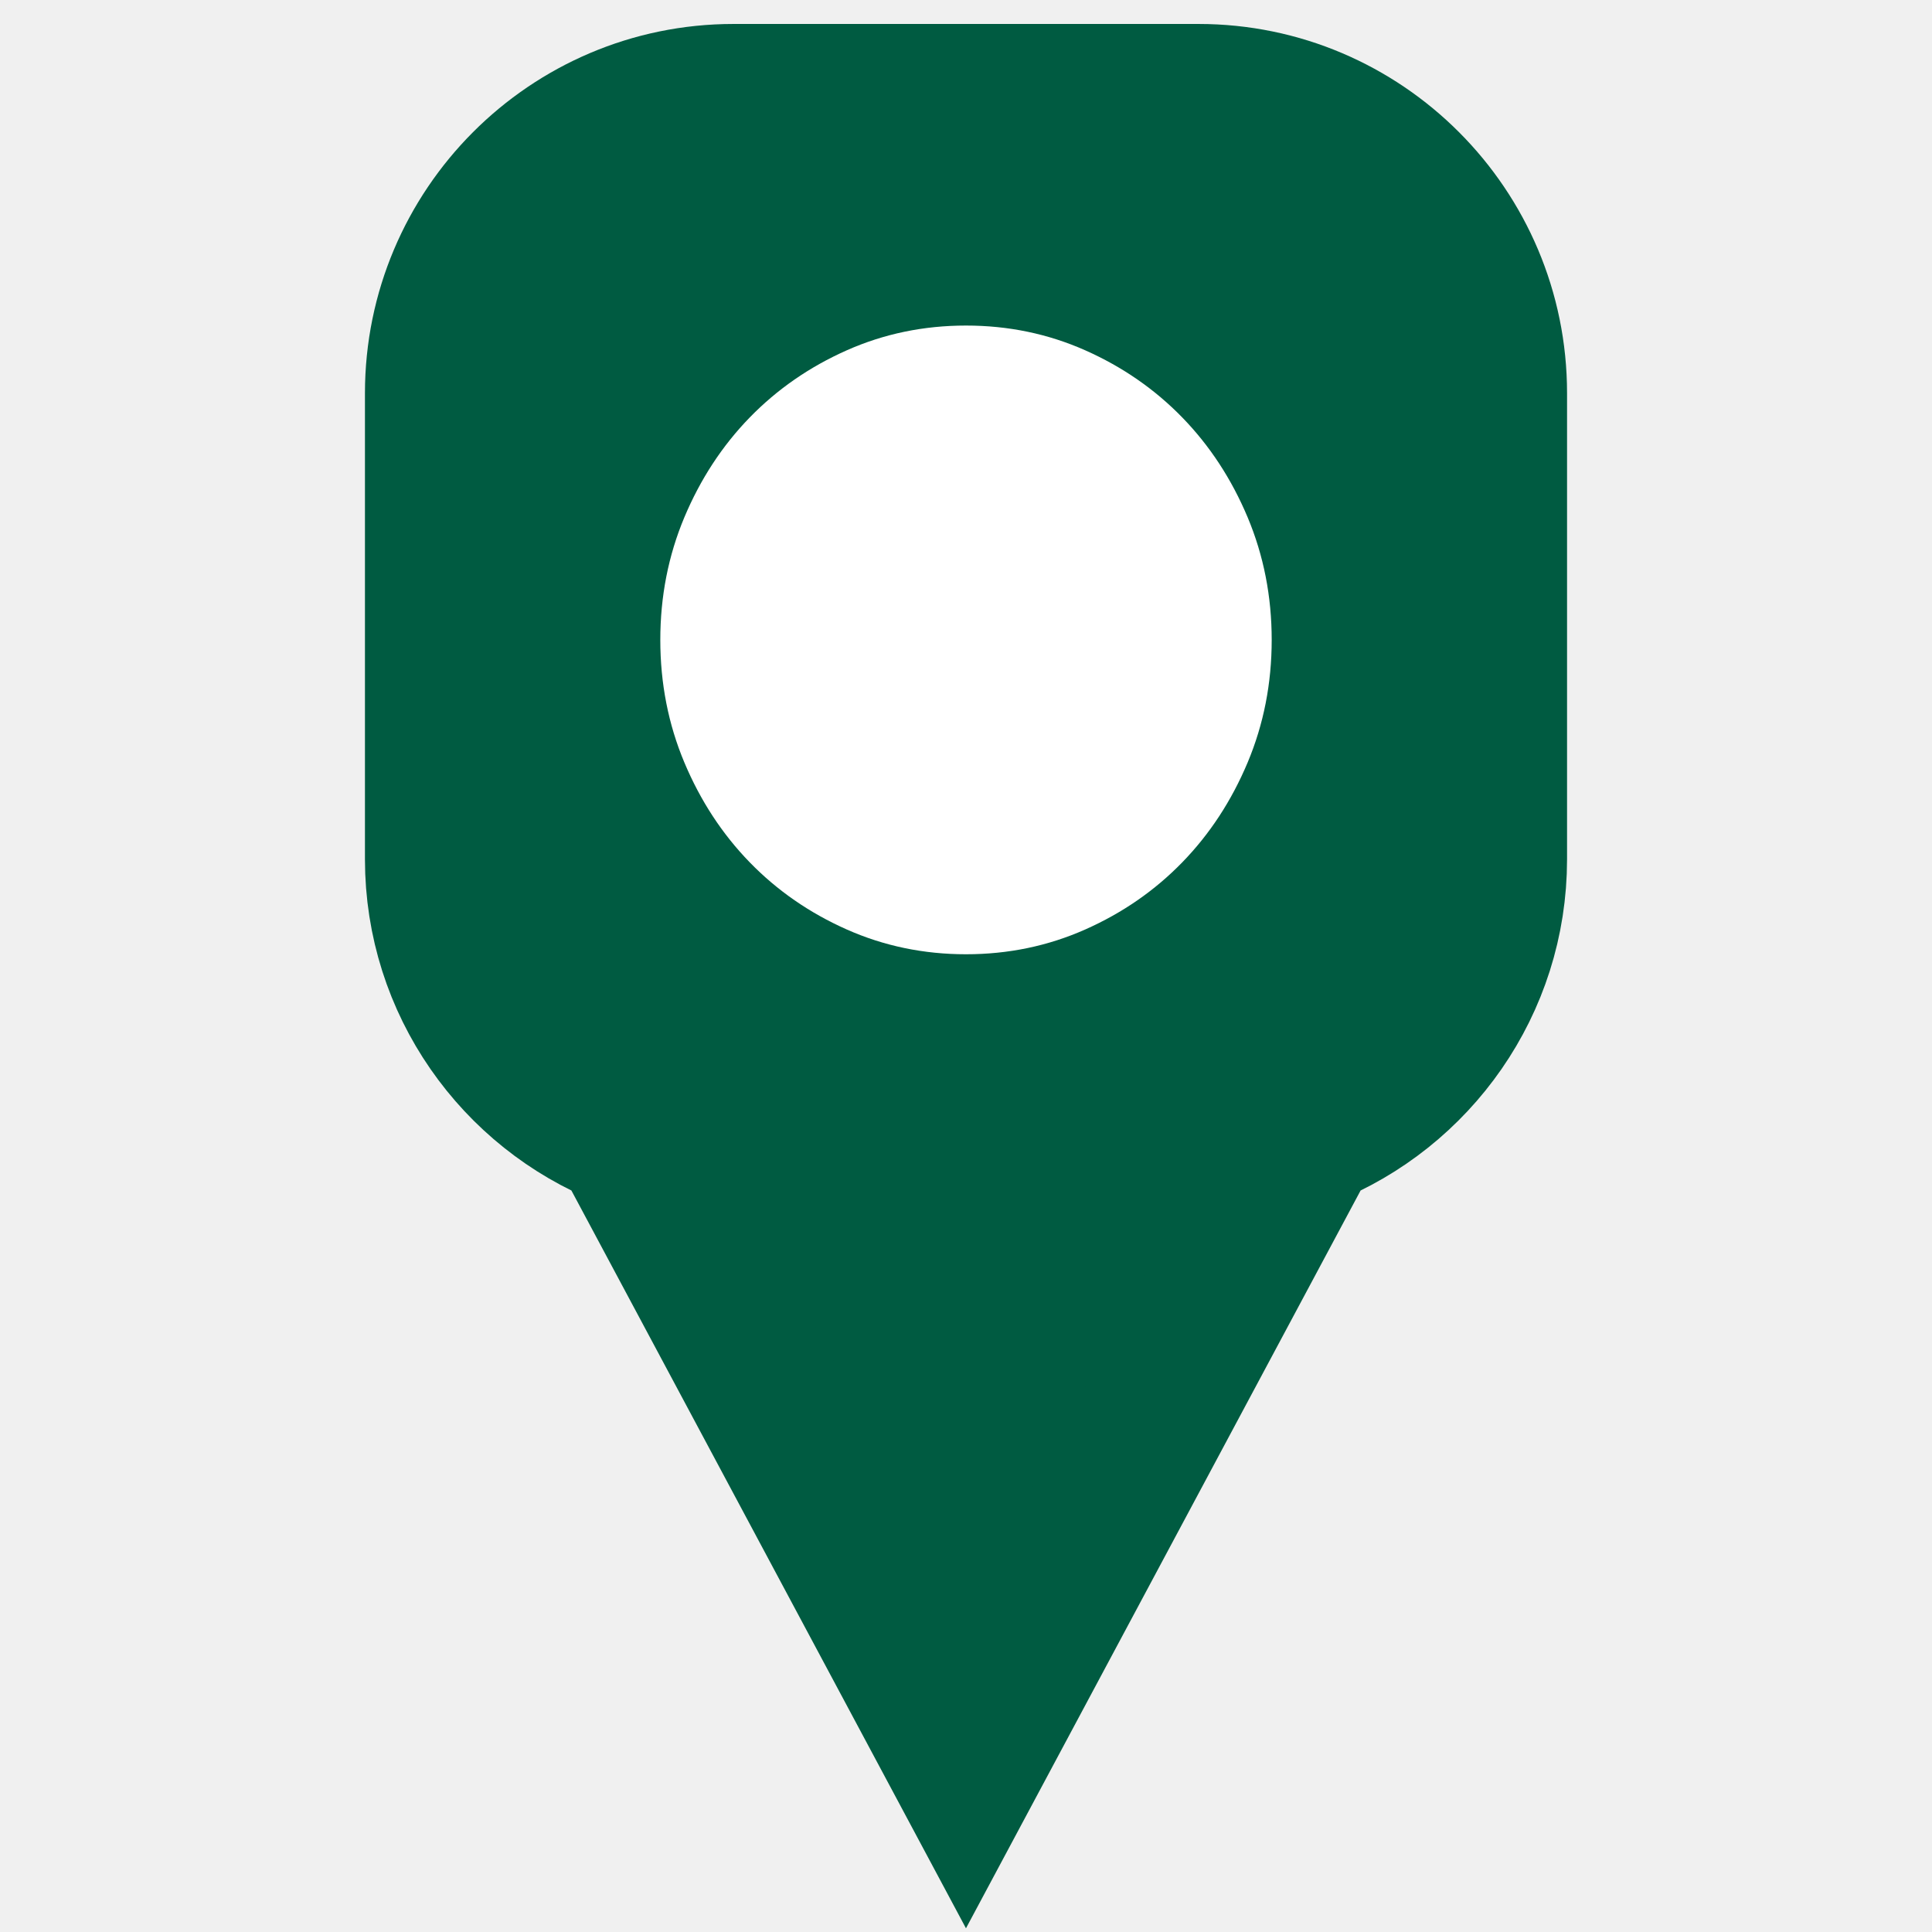
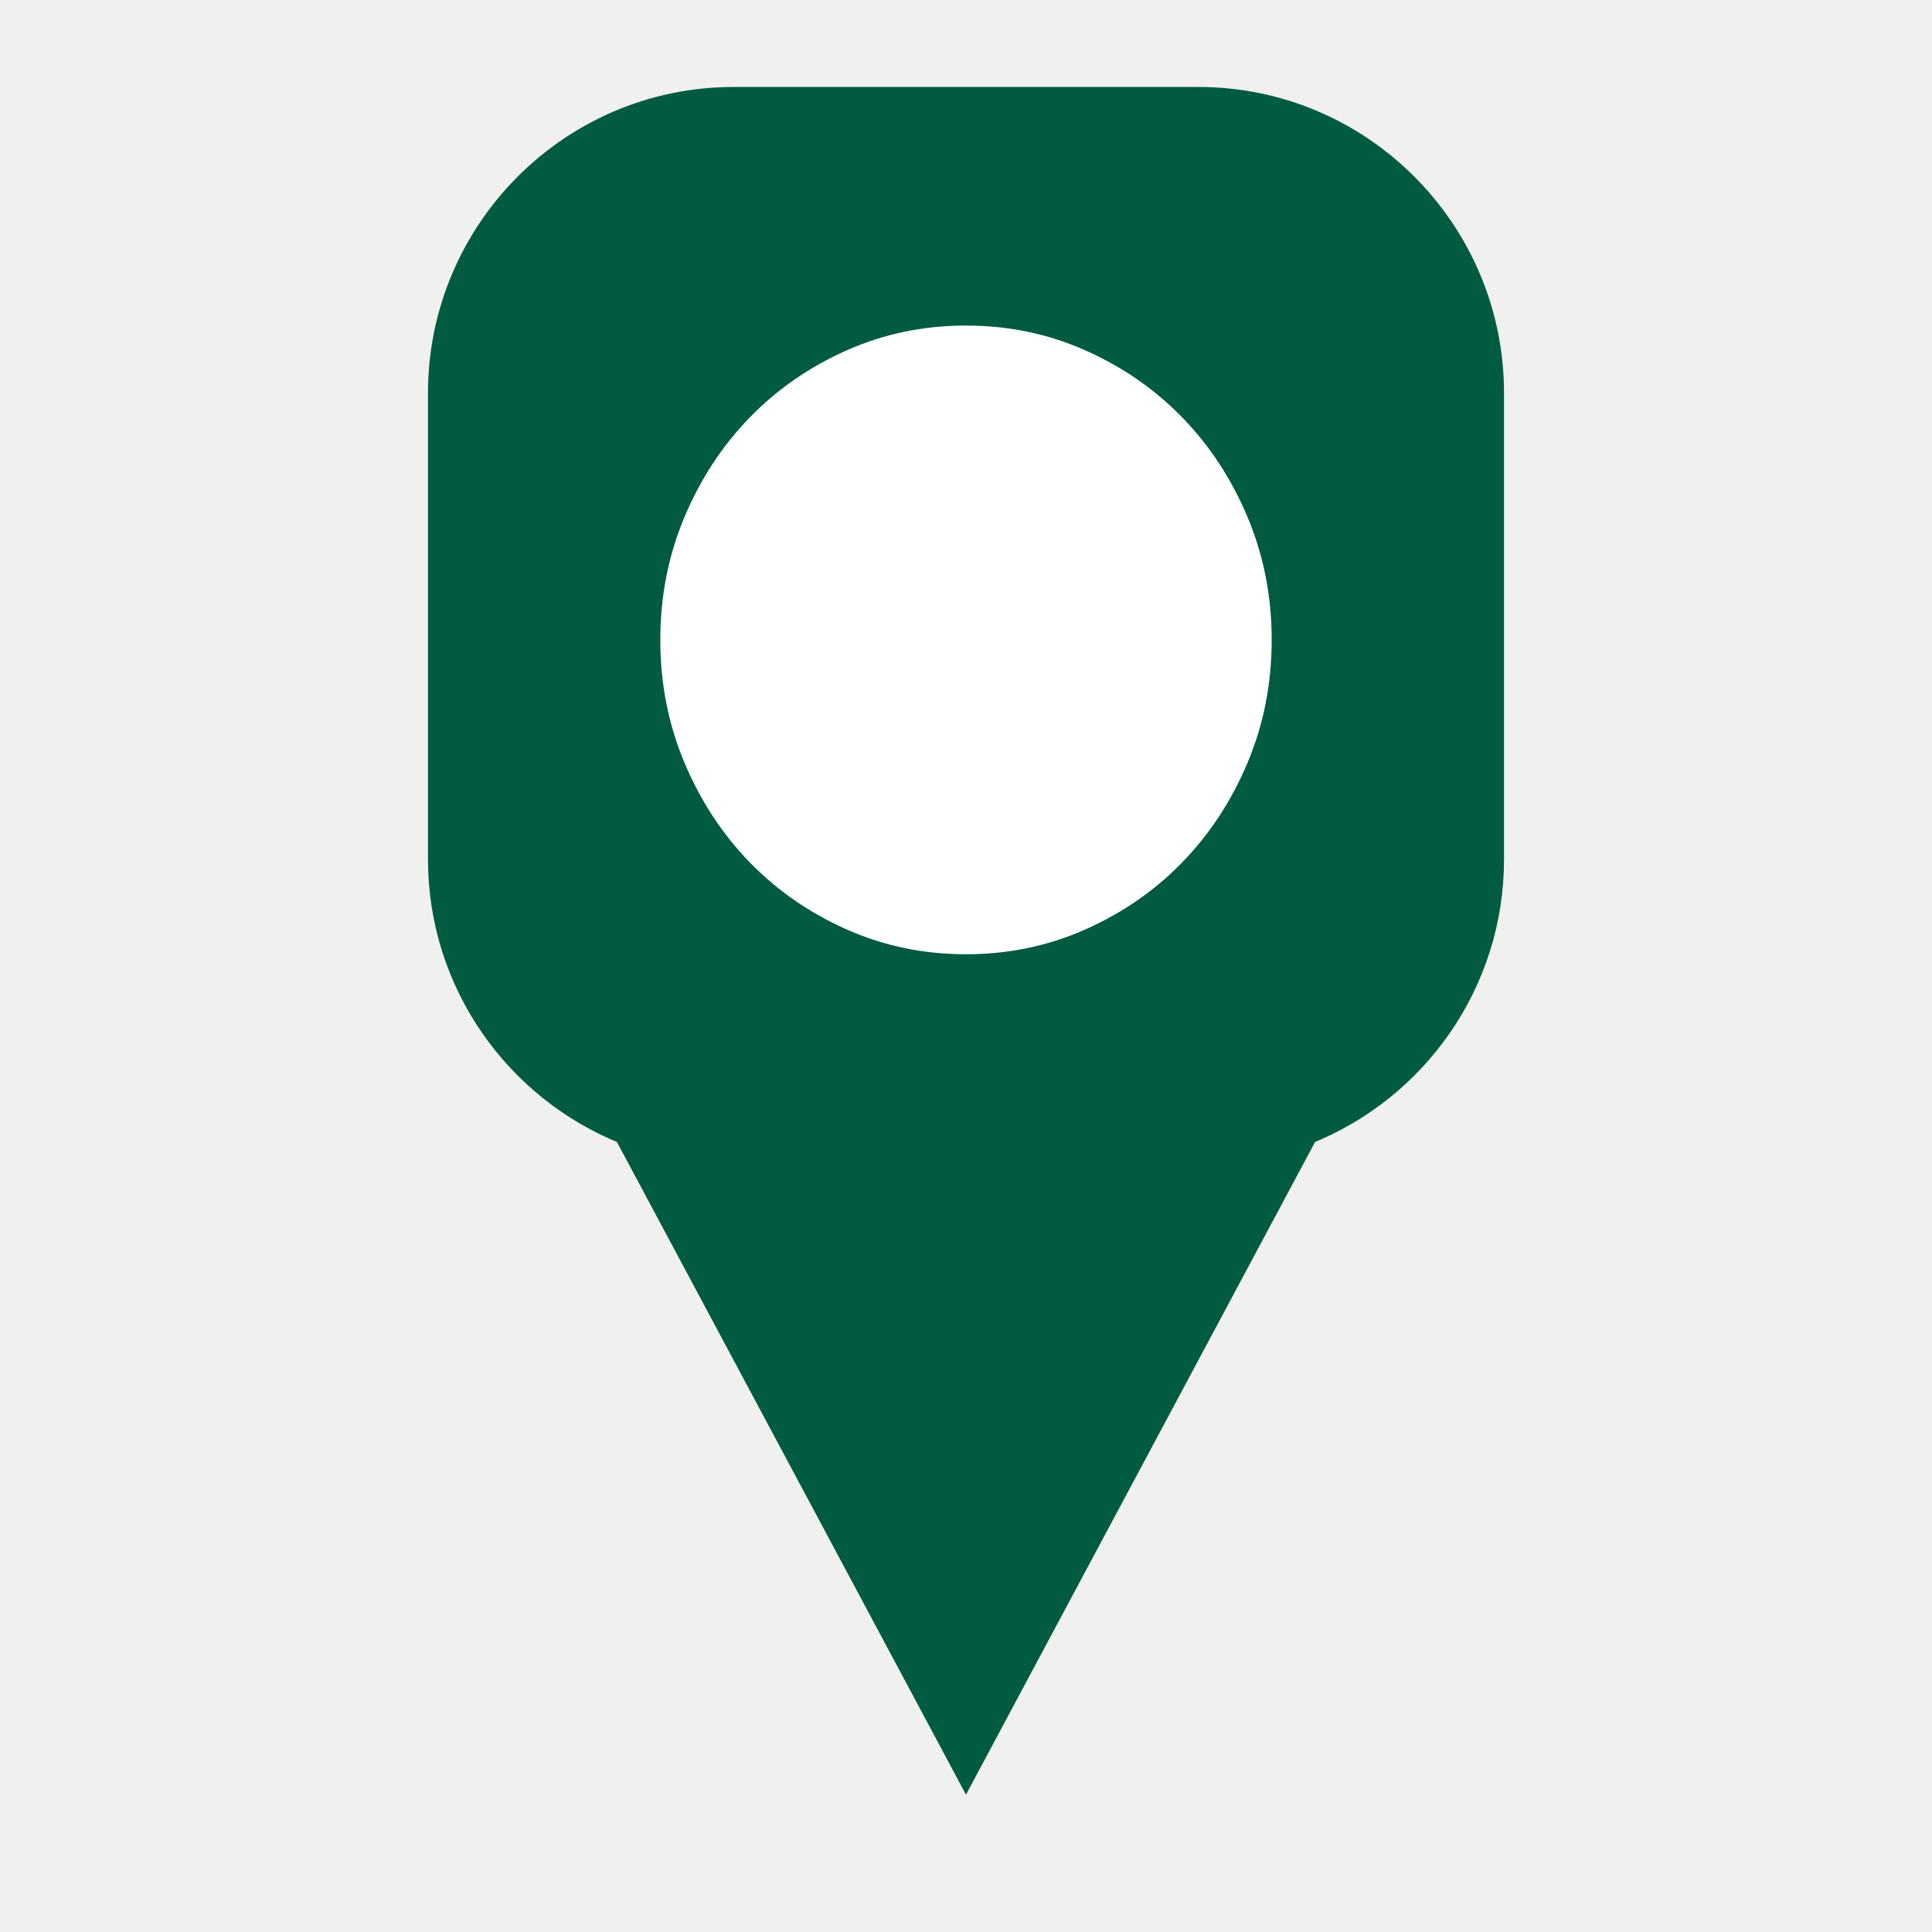
<svg xmlns="http://www.w3.org/2000/svg" width="52" height="52" viewBox="0 0 51 79" fill="none">
-   <path d="M35.01 4.057H15.99C9.379 4.057 4 9.449 4 16.075V35.136C4 40.202 7.148 44.536 11.582 46.301L25.499 72.324L39.418 46.301C43.853 44.536 47 40.202 47 35.136V16.075C47 9.449 41.623 4.057 35.01 4.057ZM42.867 35.136C42.867 39.476 39.343 43.009 35.012 43.009H15.991C11.659 43.009 8.136 39.477 8.136 35.136V16.075C8.136 11.734 11.66 8.201 15.991 8.201H35.01C39.342 8.201 42.865 11.734 42.865 16.075L42.867 35.136Z" fill="#005B41" stroke="#005B41" stroke-width="6.154" />
+   <path d="M35.01 4.057H15.99C9.379 4.057 4 9.449 4 16.075V35.136C4 40.202 7.148 44.536 11.582 46.301L25.499 72.324L39.418 46.301C43.853 44.536 47 40.202 47 35.136V16.075C47 9.449 41.623 4.057 35.01 4.057ZM42.867 35.136C42.867 39.476 39.343 43.009 35.012 43.009H15.991C11.659 43.009 8.136 39.477 8.136 35.136V16.075C8.136 11.734 11.66 8.201 15.991 8.201H35.01C39.342 8.201 42.865 11.734 42.865 16.075L42.867 35.136Z" fill="#005B41" stroke="#005B41" strokeWidth="6.154" />
  <rect x="7.569" y="8.238" width="35.421" height="35.277" fill="#005B41" />
  <path d="M25.5 39.02C23.771 39.02 22.146 38.682 20.625 38.007C19.104 37.332 17.781 36.417 16.656 35.26C15.531 34.103 14.641 32.742 13.984 31.179C13.328 29.615 13 27.944 13 26.166C13 24.387 13.328 22.716 13.984 21.152C14.641 19.589 15.531 18.228 16.656 17.071C17.781 15.915 19.104 14.999 20.625 14.324C22.146 13.649 23.771 13.312 25.5 13.312C27.229 13.312 28.854 13.649 30.375 14.324C31.896 14.999 33.219 15.915 34.344 17.071C35.469 18.228 36.359 19.589 37.016 21.152C37.672 22.716 38 24.387 38 26.166C38 27.944 37.672 29.615 37.016 31.179C36.359 32.742 35.469 34.103 34.344 35.26C33.219 36.417 31.896 37.332 30.375 38.007C28.854 38.682 27.229 39.02 25.5 39.02Z" fill="white" />
</svg>
